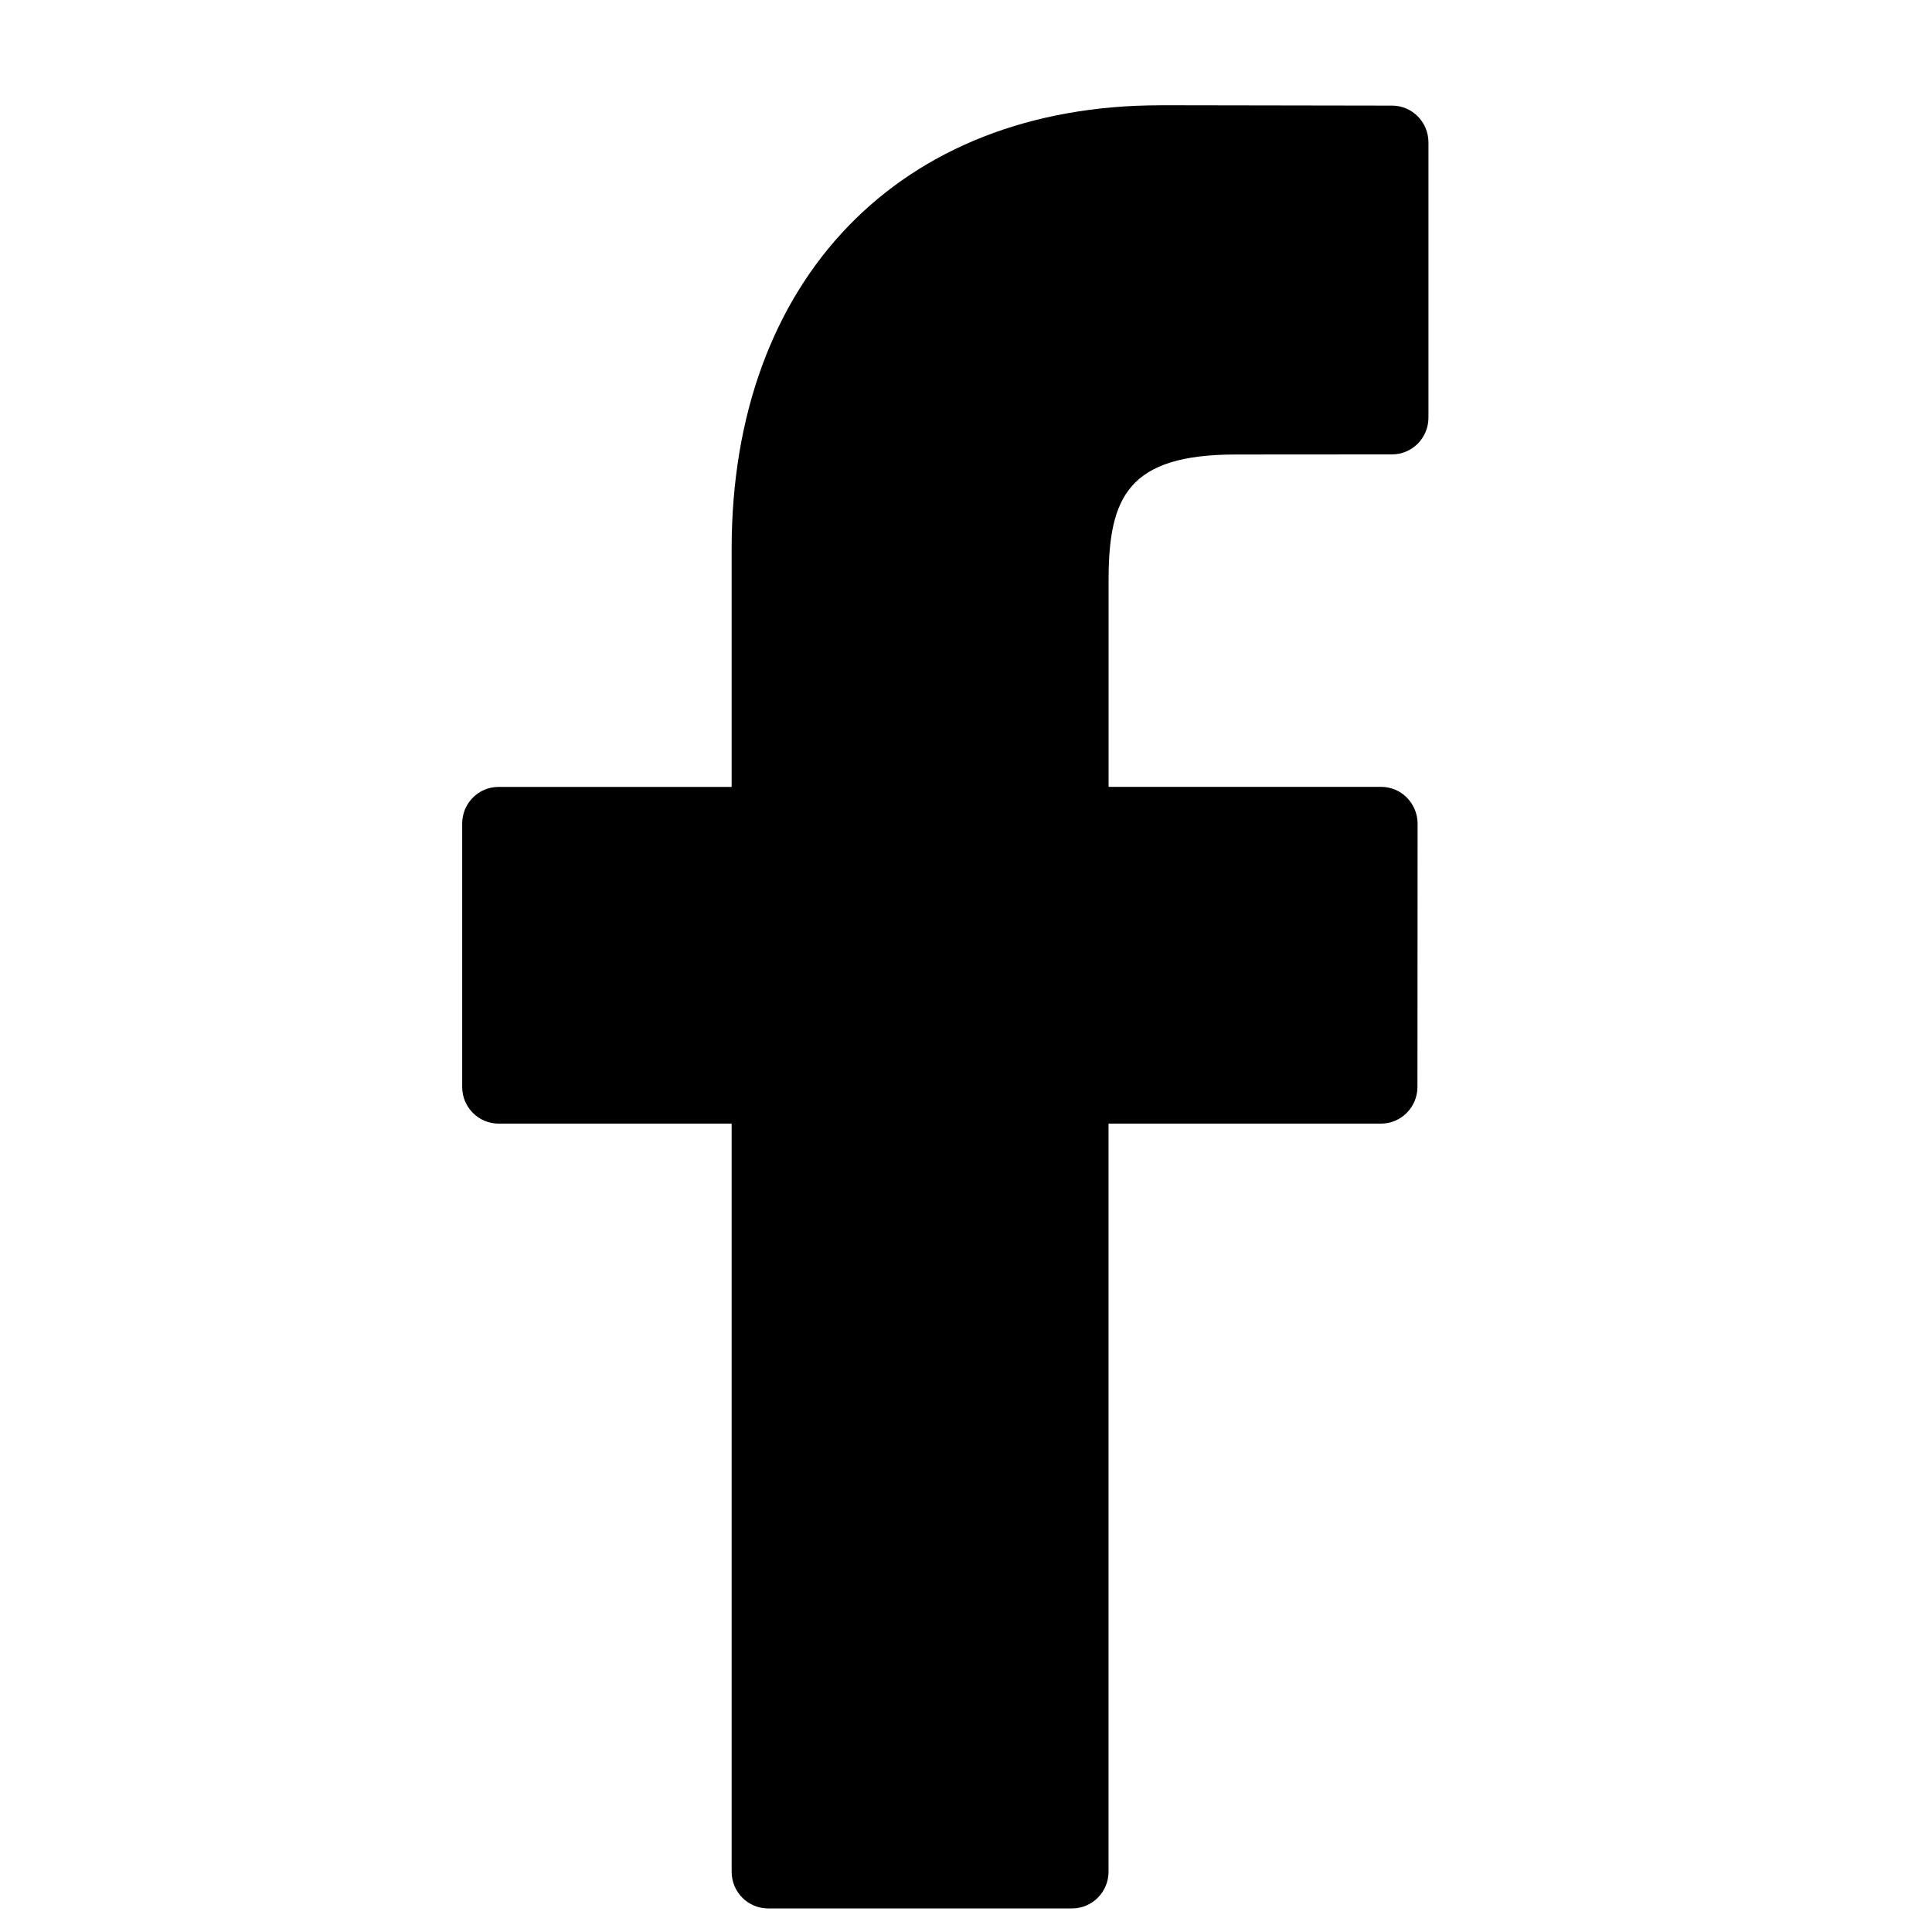
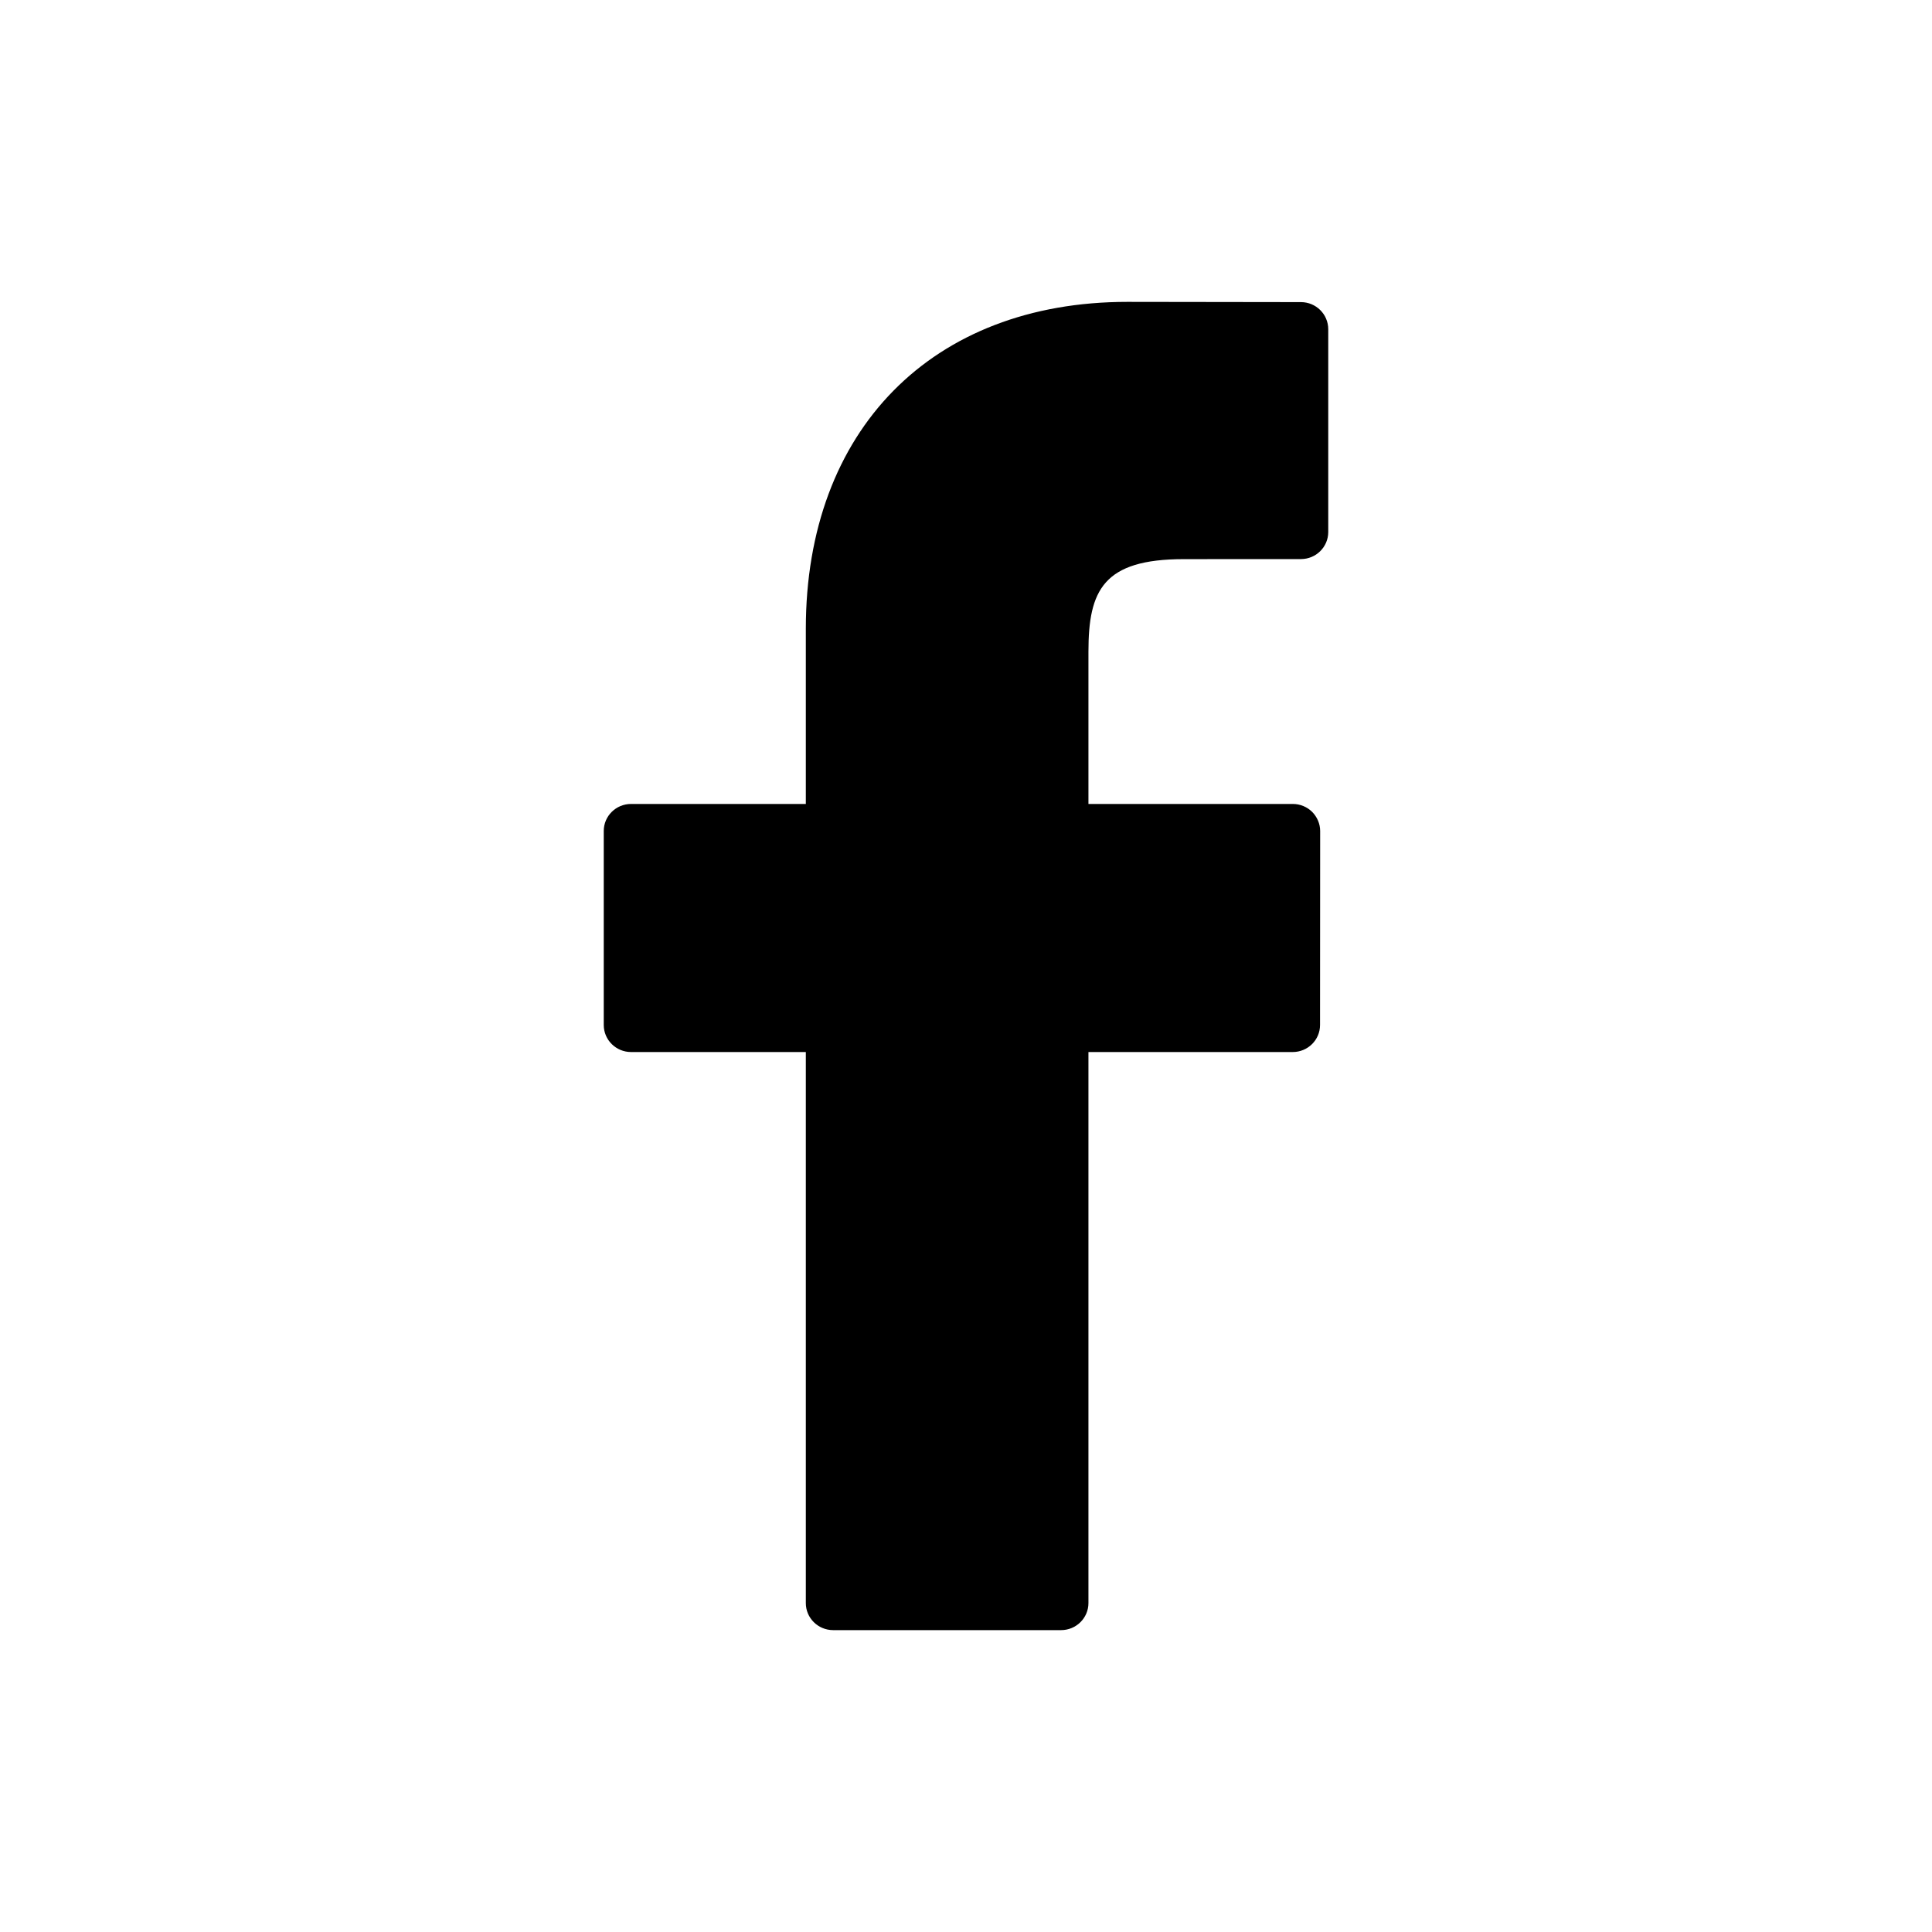
- <svg xmlns="http://www.w3.org/2000/svg" role="presentation" width="36" height="36" viewBox="0 0 36 36" version="1.1">
-   <path d="m 21.621,1.962 c -4.851,0 -7.988,3.246 -7.988,8.269 l 0,4.432 -4.343,0 c -0.374,0 -0.678,0.305 -0.678,0.684 l 0,4.906 c 0,0.377 0.304,0.684 0.678,0.684 l 4.343,0 0,13.94 c 0,0.377 0.304,0.684 0.68,0.684 l 5.663,0 c 0.375,0 0.68,-0.307 0.68,-0.684 l 0,-13.94 5.077,0 c 0.375,0 0.679,-0.307 0.679,-0.684 l 0.003,-4.906 c 0,-0.181 -0.073,-0.355 -0.2,-0.485 -0.127,-0.128 -0.299,-0.2 -0.48,-0.2 l -5.078,0 0,-3.851 c 0,-1.553 0.367,-2.342 2.372,-2.342 l 2.91,-0.002 c 0.375,0 0.678,-0.307 0.678,-0.684 l 0,-5.129 c 0,-0.379 -0.303,-0.685 -0.676,-0.686 l -4.319,-0.007 z" />
+ <svg xmlns="http://www.w3.org/2000/svg" width="32" height="32" viewBox="0 0 32 32">
+   <path d="M18.671,5 C15.437,5 13.347,7.125 13.347,10.414 L13.347,13.316 L10.452,13.316 C10.203,13.316 10,13.516 10,13.764 L10,16.977 C10,17.224 10.203,17.425 10.452,17.425 L13.347,17.425 L13.347,26.552 C13.347,26.799 13.549,27 13.8,27 L17.575,27 C17.825,27 18.028,26.799 18.028,26.552 L18.028,17.425 L21.411,17.425 C21.662,17.425 21.864,17.224 21.864,16.977 L21.866,13.764 C21.866,13.646 21.817,13.532 21.733,13.447 C21.648,13.363 21.533,13.316 21.413,13.316 L18.028,13.316 L18.028,10.795 C18.028,9.777 18.272,9.261 19.609,9.261 L21.548,9.26 C21.798,9.26 22,9.059 22,8.812 L22,5.454 C22,5.205 21.798,5.005 21.549,5.004 L18.671,5 Z" />
</svg>
